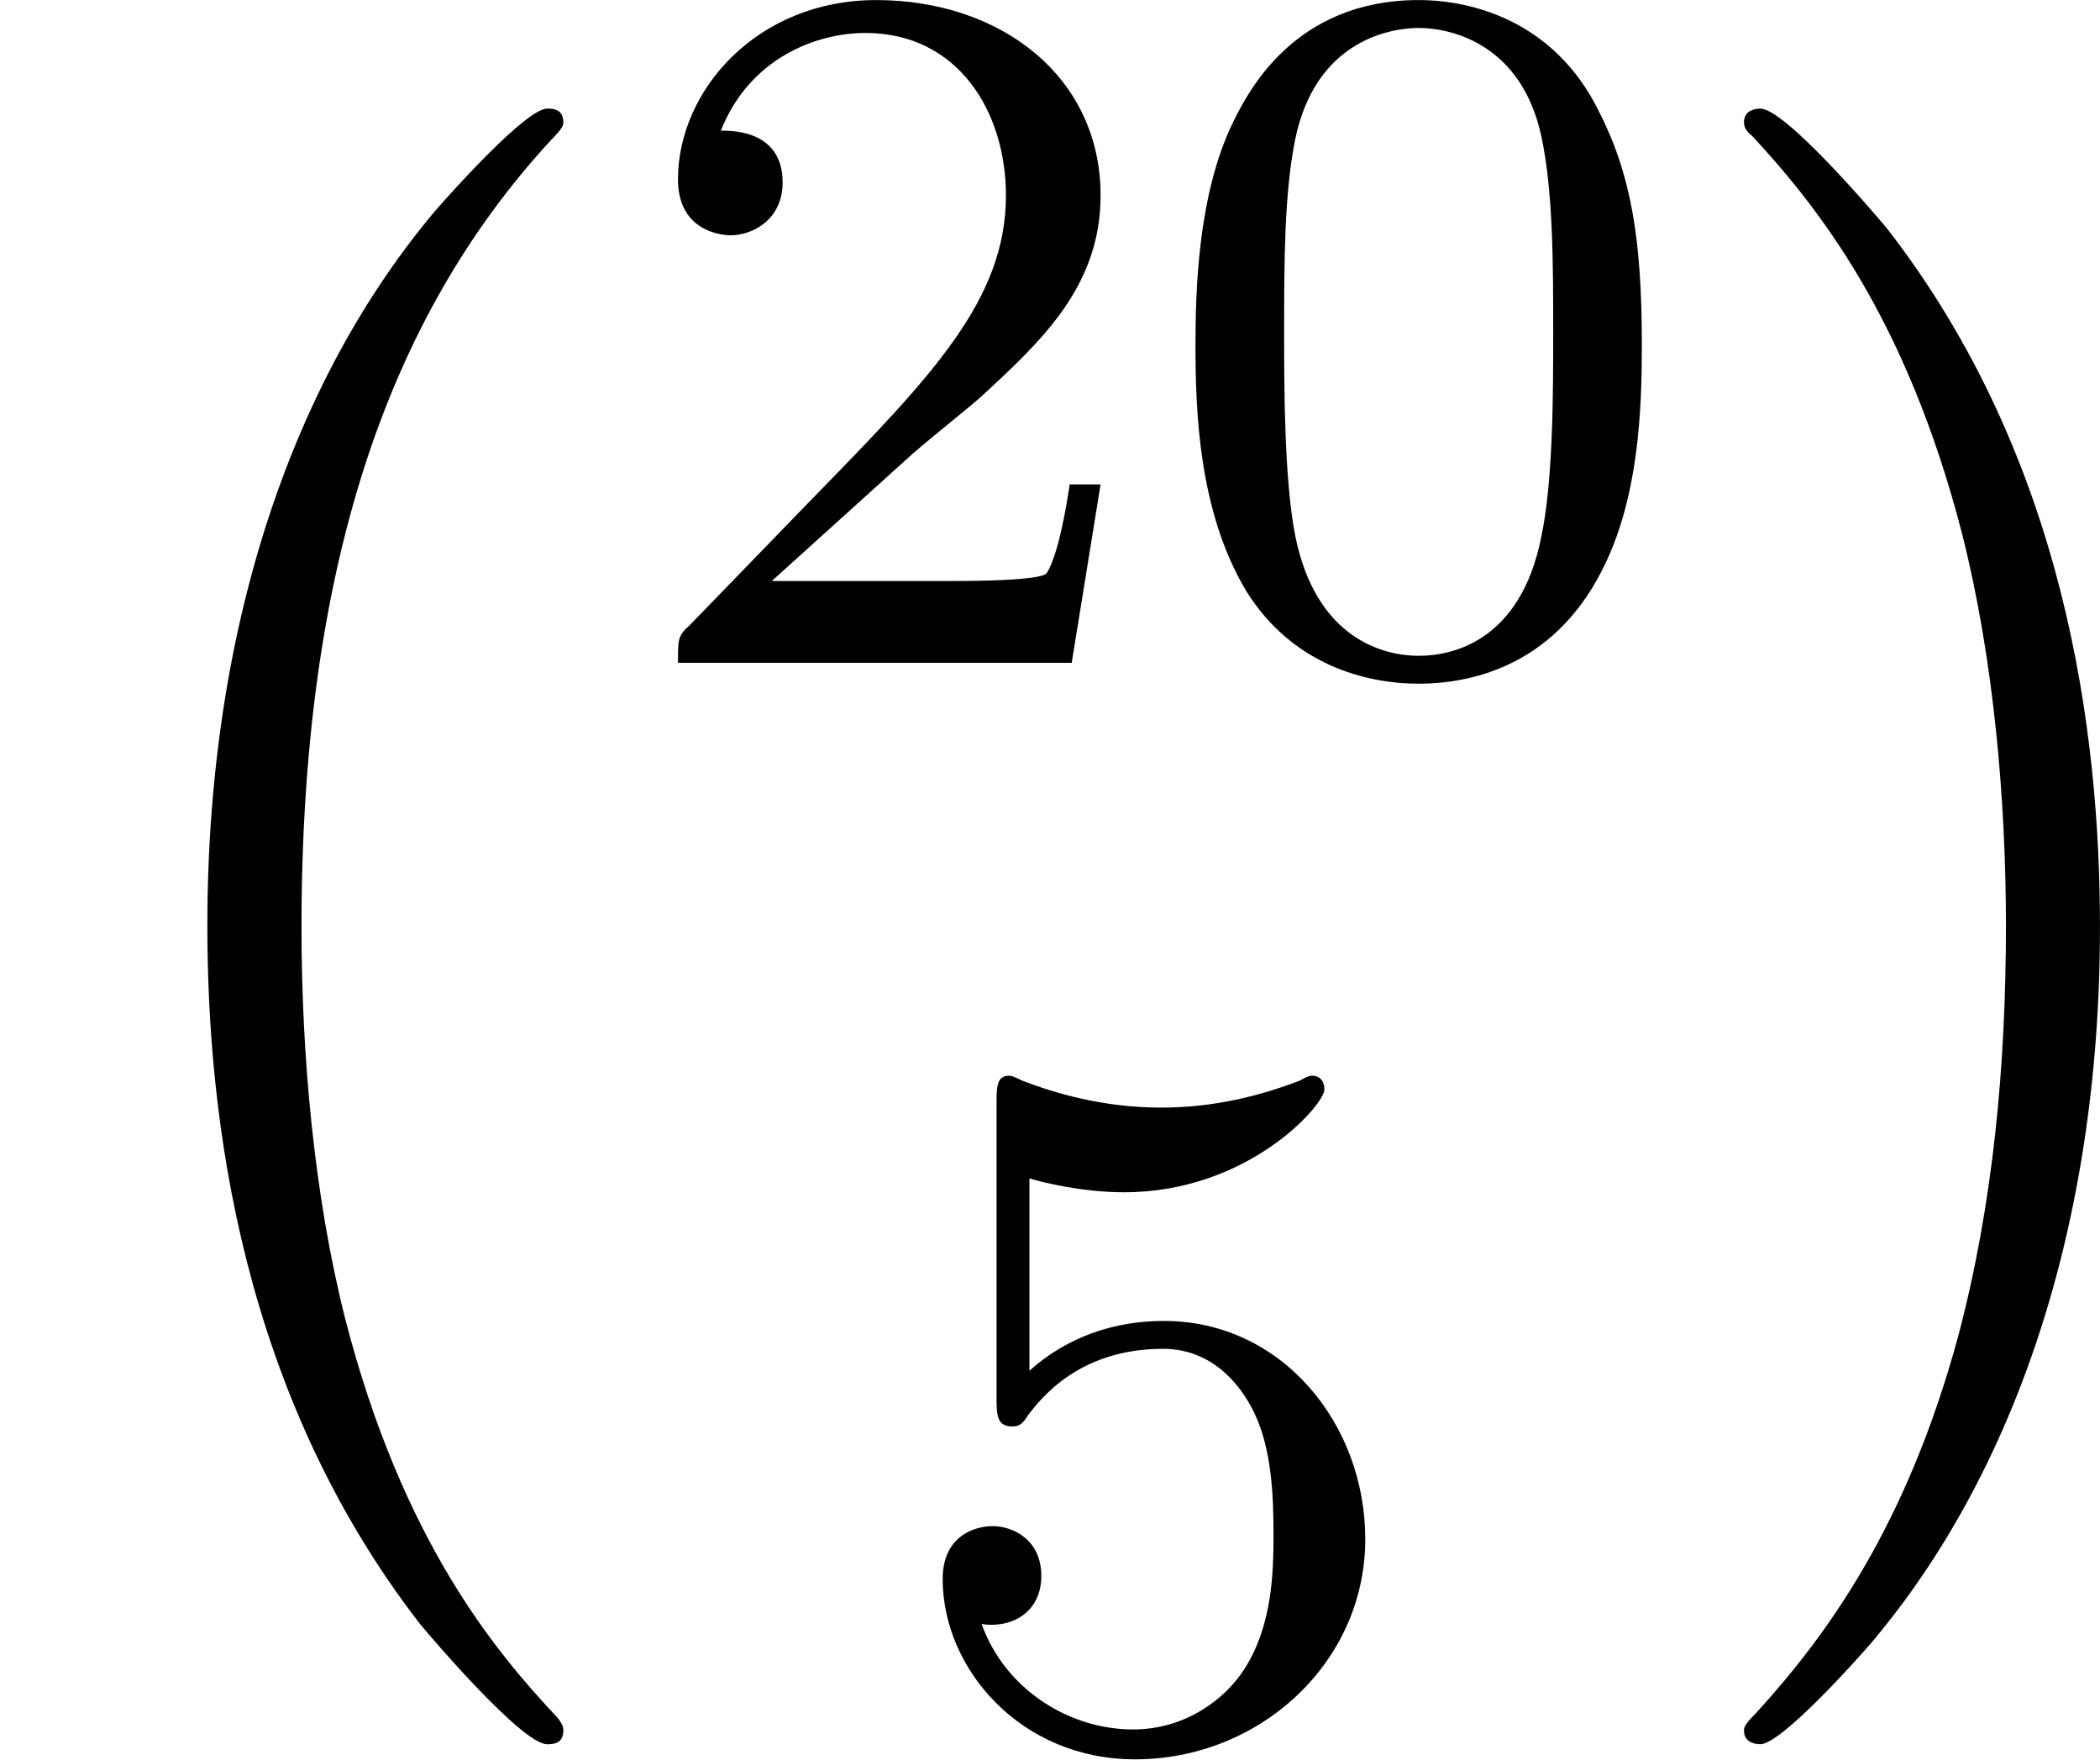
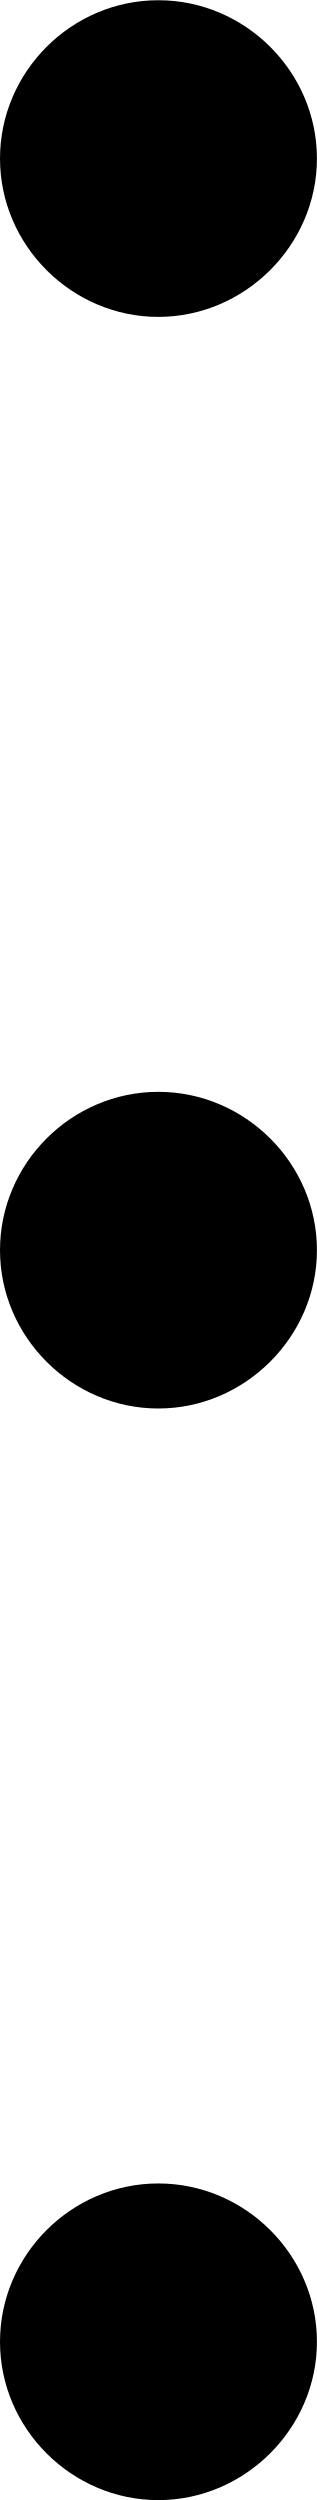
- <svg xmlns="http://www.w3.org/2000/svg" xmlns:xlink="http://www.w3.org/1999/xlink" version="1.1" width="23.514pt" height="19.698pt" viewBox="48.011 335.176 23.514 19.698">
+ <svg xmlns="http://www.w3.org/2000/svg" xmlns:xlink="http://www.w3.org/1999/xlink" version="1.1" width="1.619pt" height="12.777pt" viewBox="10.647 471.95 1.619 12.777">
  <defs>
-     <path id="g20-48" d="M3.897-2.542C3.897-3.395 3.81-3.913 3.547-4.423C3.196-5.125 2.55-5.3 2.112-5.3C1.108-5.3 .741-4.551 .63-4.328C.343-3.746 .327-2.957 .327-2.542C.327-2.016 .351-1.211 .733-.574C1.1 .016 1.69 .167 2.112 .167C2.495 .167 3.18 .048 3.579-.741C3.873-1.315 3.897-2.024 3.897-2.542ZM2.112-.056C1.841-.056 1.291-.183 1.124-1.02C1.036-1.474 1.036-2.224 1.036-2.638C1.036-3.188 1.036-3.746 1.124-4.184C1.291-4.997 1.913-5.077 2.112-5.077C2.383-5.077 2.933-4.941 3.092-4.216C3.188-3.778 3.188-3.18 3.188-2.638C3.188-2.168 3.188-1.451 3.092-1.004C2.925-.167 2.375-.056 2.112-.056Z" />
-     <path id="g20-50" d="M2.248-1.626C2.375-1.745 2.71-2.008 2.837-2.12C3.332-2.574 3.802-3.013 3.802-3.738C3.802-4.686 3.005-5.3 2.008-5.3C1.052-5.3 .422-4.575 .422-3.866C.422-3.475 .733-3.419 .845-3.419C1.012-3.419 1.259-3.539 1.259-3.842C1.259-4.256 .861-4.256 .765-4.256C.996-4.838 1.53-5.037 1.921-5.037C2.662-5.037 3.045-4.407 3.045-3.738C3.045-2.909 2.463-2.303 1.522-1.339L.518-.303C.422-.215 .422-.199 .422 0H3.571L3.802-1.427H3.555C3.531-1.267 3.467-.869 3.371-.717C3.324-.654 2.718-.654 2.59-.654H1.172L2.248-1.626Z" />
-     <path id="g20-53" d="M1.116-4.479C1.219-4.447 1.538-4.368 1.873-4.368C2.869-4.368 3.475-5.069 3.475-5.189C3.475-5.276 3.419-5.3 3.379-5.3C3.363-5.3 3.347-5.3 3.276-5.26C2.965-5.141 2.598-5.045 2.168-5.045C1.698-5.045 1.307-5.165 1.06-5.26C.98-5.3 .964-5.3 .956-5.3C.853-5.3 .853-5.212 .853-5.069V-2.734C.853-2.59 .853-2.495 .98-2.495C1.044-2.495 1.068-2.527 1.108-2.59C1.203-2.71 1.506-3.116 2.184-3.116C2.63-3.116 2.845-2.75 2.917-2.598C3.053-2.311 3.068-1.945 3.068-1.634C3.068-1.339 3.061-.909 2.837-.558C2.686-.319 2.367-.072 1.945-.072C1.427-.072 .917-.399 .733-.917C.757-.909 .805-.909 .813-.909C1.036-.909 1.211-1.052 1.211-1.299C1.211-1.594 .98-1.698 .821-1.698C.677-1.698 .422-1.618 .422-1.275C.422-.558 1.044 .167 1.961 .167C2.957 .167 3.802-.606 3.802-1.594C3.802-2.519 3.132-3.339 2.192-3.339C1.793-3.339 1.419-3.212 1.116-2.941V-4.479Z" />
-     <path id="g12-0" d="M4.505 12.535C4.505 12.491 4.484 12.469 4.462 12.436C3.96 11.902 3.218 11.018 2.76 9.24C2.509 8.247 2.411 7.124 2.411 6.109C2.411 3.24 3.098 1.233 4.407-.185C4.505-.284 4.505-.305 4.505-.327C4.505-.436 4.418-.436 4.375-.436C4.211-.436 3.622 .218 3.48 .382C2.367 1.702 1.658 3.665 1.658 6.098C1.658 7.647 1.931 9.84 3.36 11.684C3.469 11.815 4.178 12.644 4.375 12.644C4.418 12.644 4.505 12.644 4.505 12.535Z" />
-     <path id="g12-1" d="M3.327 6.109C3.327 4.56 3.055 2.367 1.625 .524C1.516 .393 .807-.436 .611-.436C.556-.436 .48-.415 .48-.327C.48-.284 .502-.251 .545-.218C1.069 .349 1.778 1.233 2.225 2.967C2.476 3.96 2.575 5.084 2.575 6.098C2.575 7.2 2.476 8.313 2.193 9.382C1.778 10.909 1.135 11.782 .578 12.393C.48 12.491 .48 12.513 .48 12.535C.48 12.622 .556 12.644 .611 12.644C.775 12.644 1.375 11.978 1.505 11.825C2.618 10.505 3.327 8.542 3.327 6.109Z" />
+     <path id="g26-46" d="M2.095-.578C2.095-.895 1.833-1.156 1.516-1.156S.938-.895 .938-.578S1.2 0 1.516 0S2.095-.262 2.095-.578Z" />
  </defs>
  <g id="page1" transform="matrix(1.4 0 0 1.4 0 0)">
-     <use x="34.294" y="240.716" xlink:href="#g12-0" />
-     <use x="39.294" y="244.712" xlink:href="#g20-50" />
-     <use x="43.528" y="244.712" xlink:href="#g20-48" />
-     <use x="41.411" y="253.314" xlink:href="#g20-53" />
-     <use x="47.762" y="240.716" xlink:href="#g12-1" />
+     <use x="6.667" y="338.264" xlink:href="#g26-46" />
+     <use x="6.667" y="342.249" xlink:href="#g26-46" />
+     <use x="6.667" y="346.234" xlink:href="#g26-46" />
  </g>
</svg>
